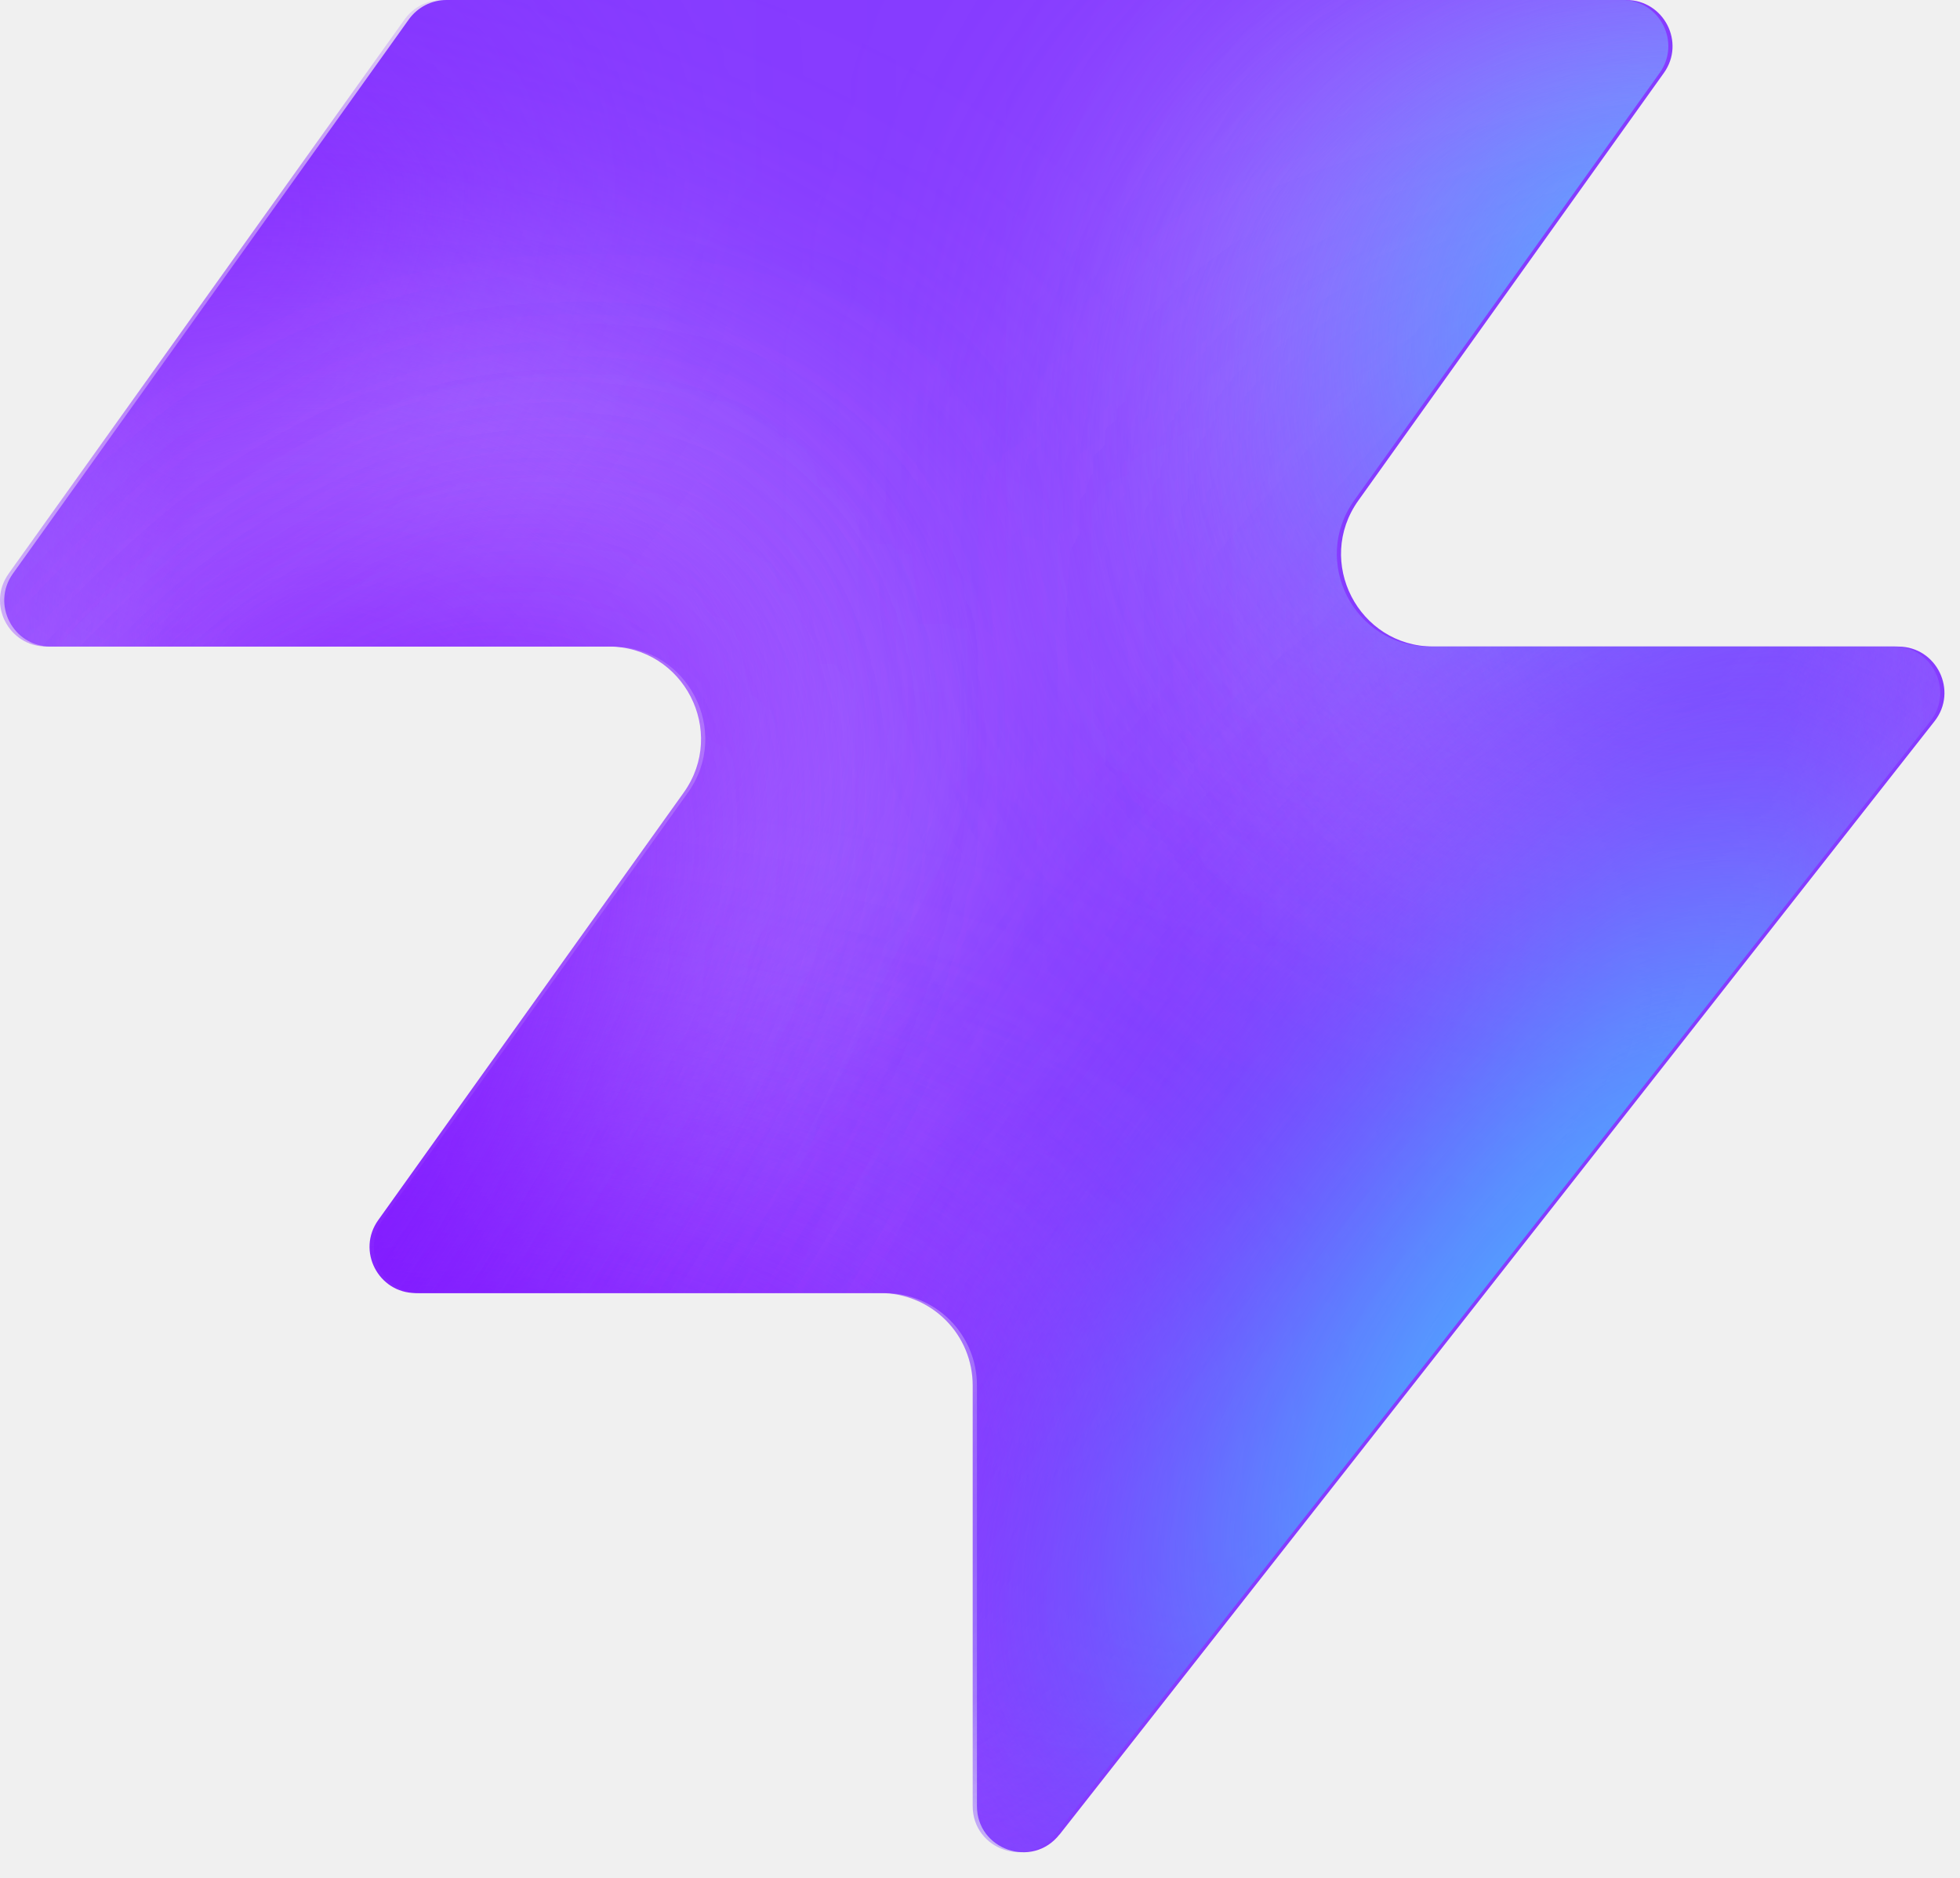
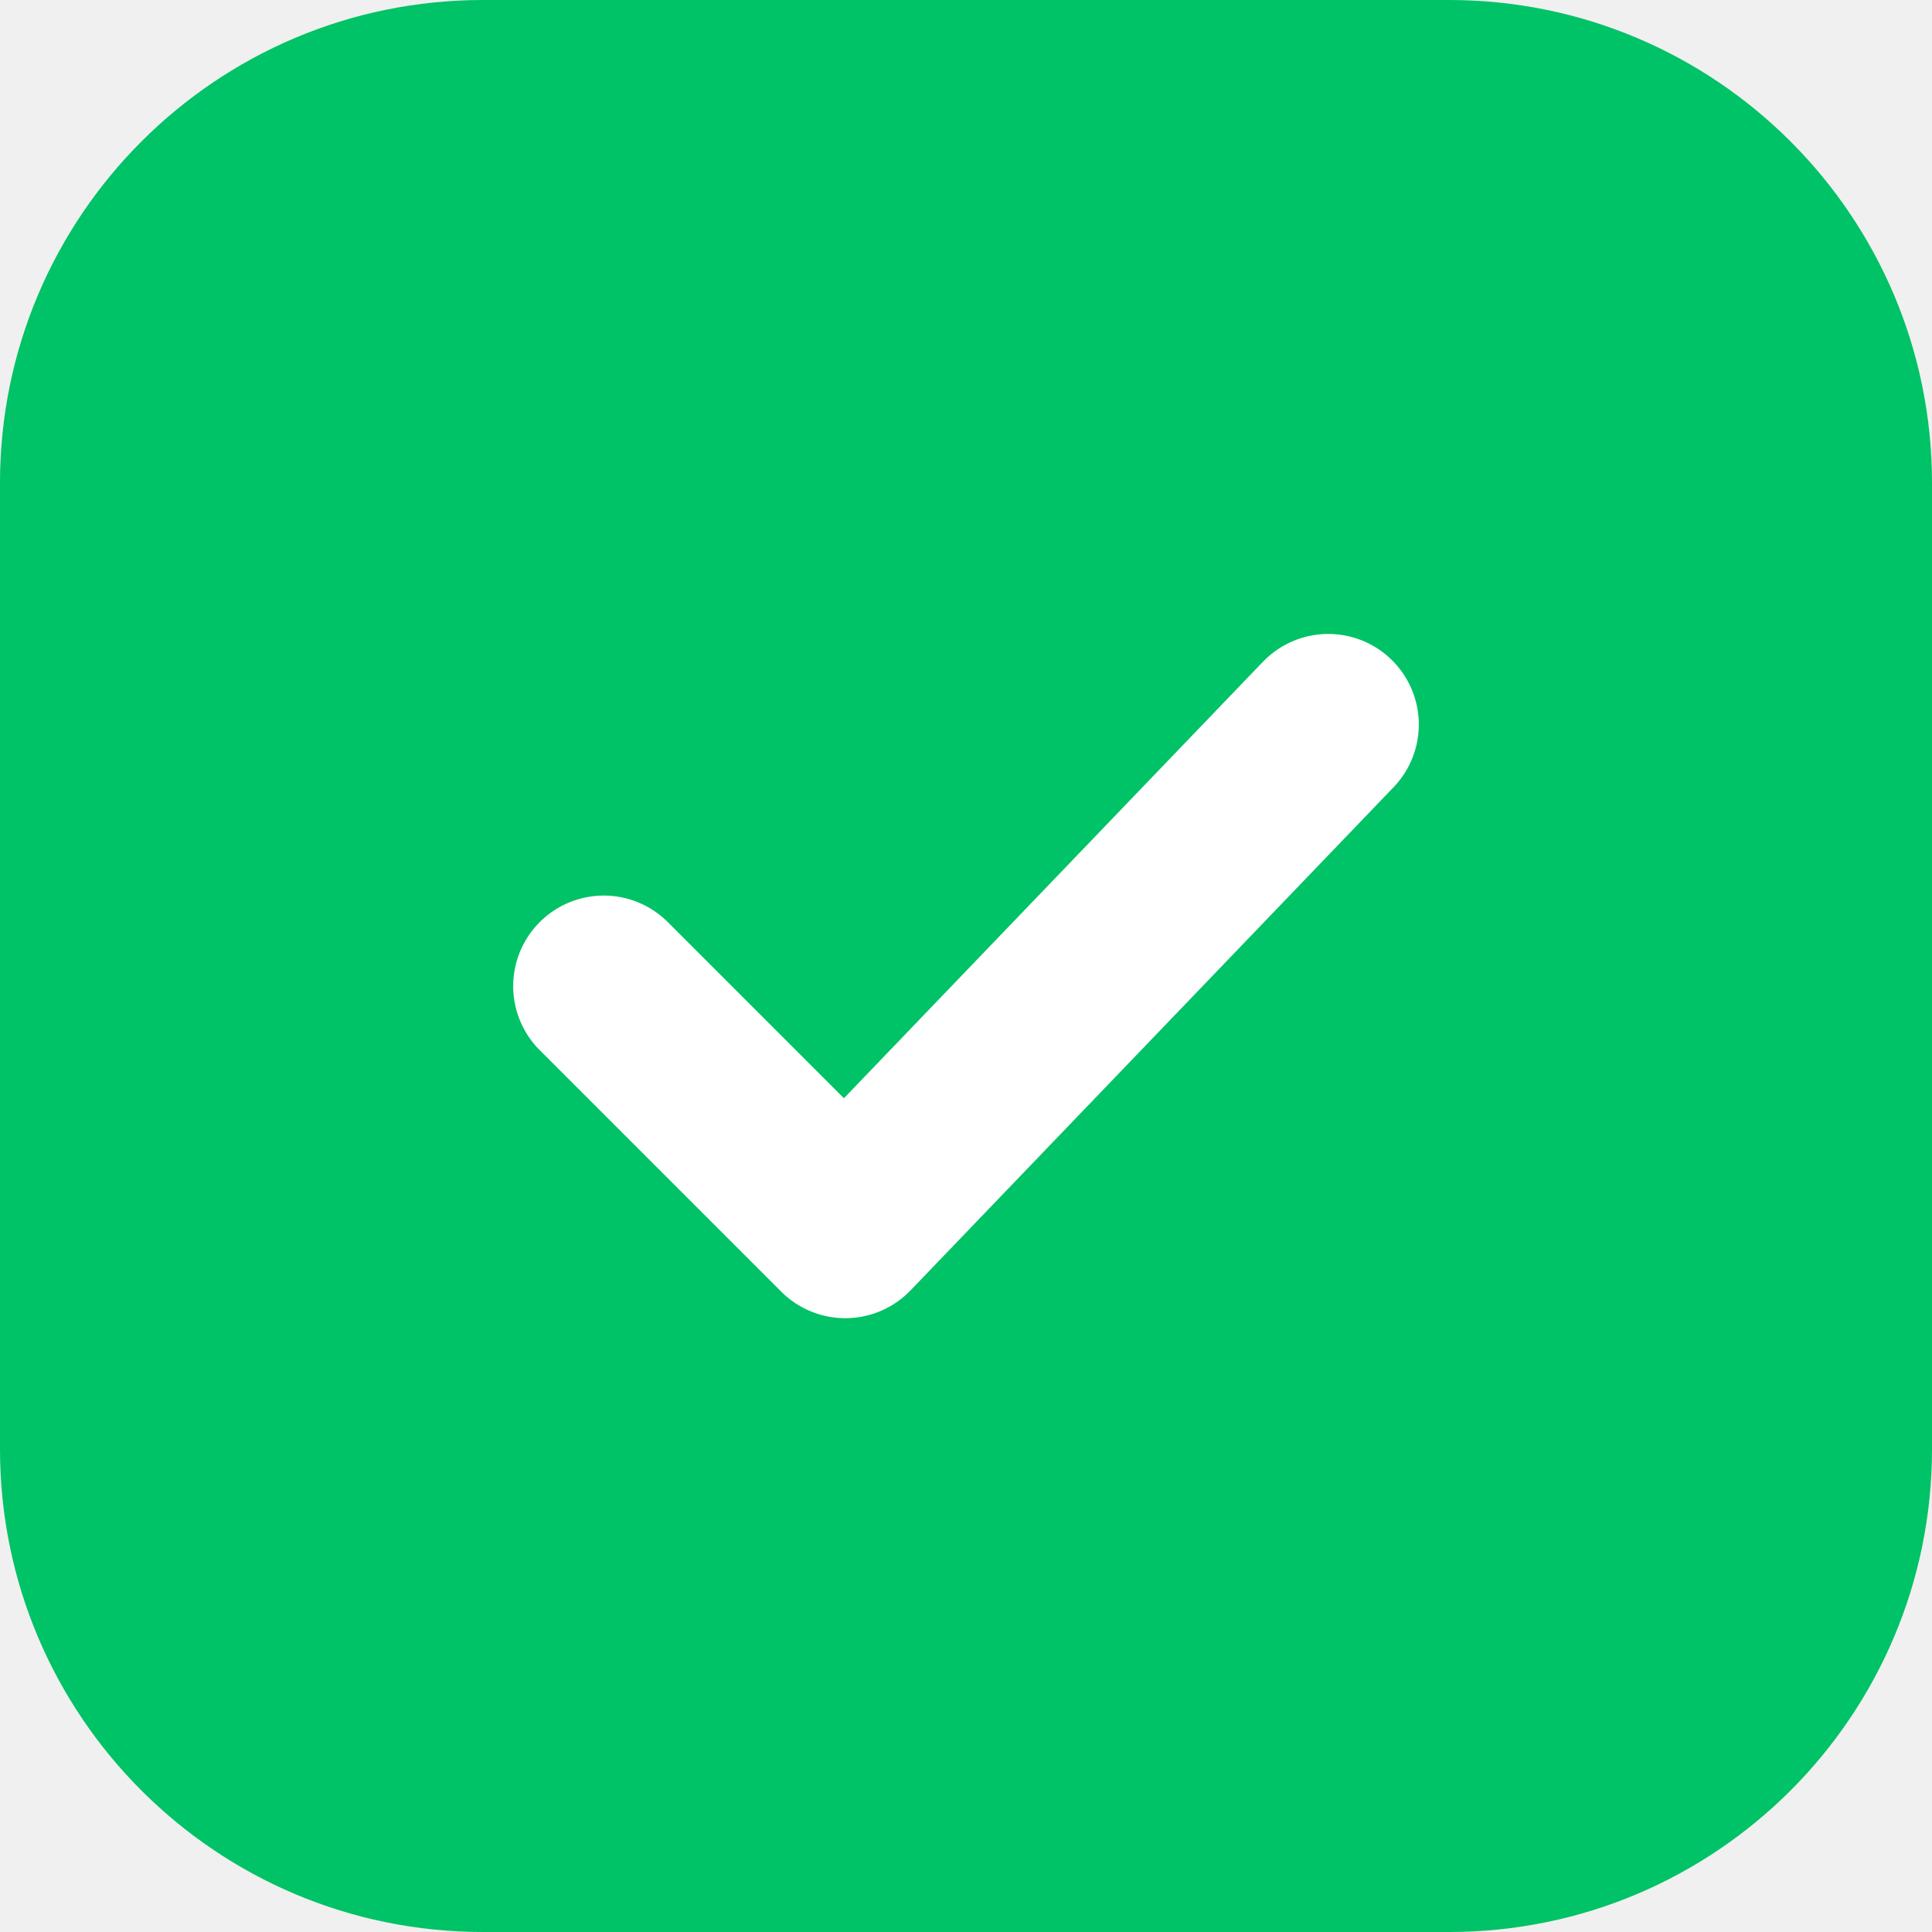
- <svg xmlns="http://www.w3.org/2000/svg" width="48" height="46" fill="none" viewBox="0 0 48 46">
-   <path fill="#863bff" d="M25.946 44.938c-.664.845-2.021.375-2.021-.698V33.937a2.26 2.26 0 0 0-2.262-2.262H10.287c-.92 0-1.456-1.04-.92-1.788l7.48-10.471c1.07-1.497 0-3.578-1.842-3.578H1.237c-.92 0-1.456-1.04-.92-1.788L10.013.474c.214-.297.556-.474.92-.474h28.894c.92 0 1.456 1.04.92 1.788l-7.48 10.471c-1.07 1.498 0 3.579 1.842 3.579h11.377c.943 0 1.473 1.088.89 1.83L25.947 44.94z" style="fill:#863bff;fill:color(display-p3 .525 .23 1);fill-opacity:1" />
-   <mask id="a" width="48" height="46" x="0" y="0" maskUnits="userSpaceOnUse" style="mask-type:alpha">
-     <path fill="#000" d="M25.842 44.938c-.664.844-2.021.375-2.021-.698V33.937a2.26 2.26 0 0 0-2.262-2.262H10.183c-.92 0-1.456-1.04-.92-1.788l7.48-10.471c1.07-1.498 0-3.579-1.842-3.579H1.133c-.92 0-1.456-1.04-.92-1.787L9.91.473c.214-.297.556-.474.92-.474h28.894c.92 0 1.456 1.04.92 1.788l-7.48 10.471c-1.07 1.498 0 3.578 1.842 3.578h11.377c.943 0 1.473 1.088.89 1.832L25.843 44.94z" style="fill:#000;fill-opacity:1" />
-   </mask>
-   <g mask="url(#a)">
-     <g filter="url(#b)">
-       <ellipse cx="5.508" cy="14.704" fill="#ede6ff" rx="5.508" ry="14.704" style="fill:#ede6ff;fill:color(display-p3 .927 .903 1);fill-opacity:1" transform="matrix(.00324 1 1 -.00324 -4.47 31.516)" />
-     </g>
-     <g filter="url(#c)">
-       <ellipse cx="10.399" cy="29.851" fill="#ede6ff" rx="10.399" ry="29.851" style="fill:#ede6ff;fill:color(display-p3 .927 .903 1);fill-opacity:1" transform="matrix(.00324 1 1 -.00324 -39.328 7.883)" />
-     </g>
-     <g filter="url(#d)">
-       <ellipse cx="5.508" cy="30.487" fill="#7e14ff" rx="5.508" ry="30.487" style="fill:#7e14ff;fill:color(display-p3 .492 .077 1);fill-opacity:1" transform="rotate(89.814 -25.913 -14.639)scale(1 -1)" />
-     </g>
-     <g filter="url(#e)">
-       <ellipse cx="5.508" cy="30.599" fill="#7e14ff" rx="5.508" ry="30.599" style="fill:#7e14ff;fill:color(display-p3 .492 .077 1);fill-opacity:1" transform="rotate(89.814 -32.644 -3.334)scale(1 -1)" />
-     </g>
-     <g filter="url(#f)">
-       <ellipse cx="5.508" cy="30.599" fill="#7e14ff" rx="5.508" ry="30.599" style="fill:#7e14ff;fill:color(display-p3 .492 .077 1);fill-opacity:1" transform="matrix(.00324 1 1 -.00324 -34.34 30.47)" />
-     </g>
-     <g filter="url(#g)">
-       <ellipse cx="14.072" cy="22.078" fill="#ede6ff" rx="14.072" ry="22.078" style="fill:#ede6ff;fill:color(display-p3 .927 .903 1);fill-opacity:1" transform="rotate(93.35 24.506 48.493)scale(-1 1)" />
-     </g>
-     <g filter="url(#h)">
-       <ellipse cx="3.47" cy="21.501" fill="#7e14ff" rx="3.47" ry="21.501" style="fill:#7e14ff;fill:color(display-p3 .492 .077 1);fill-opacity:1" transform="rotate(89.009 28.708 47.59)scale(-1 1)" />
-     </g>
-     <g filter="url(#i)">
-       <ellipse cx="3.47" cy="21.501" fill="#7e14ff" rx="3.47" ry="21.501" style="fill:#7e14ff;fill:color(display-p3 .492 .077 1);fill-opacity:1" transform="rotate(89.009 28.708 47.59)scale(-1 1)" />
-     </g>
-     <g filter="url(#j)">
-       <ellipse cx=".387" cy="8.972" fill="#7e14ff" rx="4.407" ry="29.108" style="fill:#7e14ff;fill:color(display-p3 .492 .077 1);fill-opacity:1" transform="rotate(39.51 .387 8.972)" />
-     </g>
-     <g filter="url(#k)">
-       <ellipse cx="47.523" cy="-6.092" fill="#7e14ff" rx="4.407" ry="29.108" style="fill:#7e14ff;fill:color(display-p3 .492 .077 1);fill-opacity:1" transform="rotate(37.892 47.523 -6.092)" />
-     </g>
-     <g filter="url(#l)">
-       <ellipse cx="41.412" cy="6.333" fill="#47bfff" rx="5.971" ry="9.665" style="fill:#47bfff;fill:color(display-p3 .28 .748 1);fill-opacity:1" transform="rotate(37.892 41.412 6.333)" />
-     </g>
-     <g filter="url(#m)">
-       <ellipse cx="-1.879" cy="38.332" fill="#7e14ff" rx="4.407" ry="29.108" style="fill:#7e14ff;fill:color(display-p3 .492 .077 1);fill-opacity:1" transform="rotate(37.892 -1.88 38.332)" />
-     </g>
-     <g filter="url(#n)">
-       <ellipse cx="-1.879" cy="38.332" fill="#7e14ff" rx="4.407" ry="29.108" style="fill:#7e14ff;fill:color(display-p3 .492 .077 1);fill-opacity:1" transform="rotate(37.892 -1.88 38.332)" />
-     </g>
-     <g filter="url(#o)">
-       <ellipse cx="35.651" cy="29.907" fill="#7e14ff" rx="4.407" ry="29.108" style="fill:#7e14ff;fill:color(display-p3 .492 .077 1);fill-opacity:1" transform="rotate(37.892 35.651 29.907)" />
-     </g>
-     <g filter="url(#p)">
-       <ellipse cx="38.418" cy="32.4" fill="#47bfff" rx="5.971" ry="15.297" style="fill:#47bfff;fill:color(display-p3 .28 .748 1);fill-opacity:1" transform="rotate(37.892 38.418 32.4)" />
-     </g>
-   </g>
-   <defs>
-     <filter id="b" width="60.045" height="41.654" x="-19.77" y="16.149" color-interpolation-filters="sRGB" filterUnits="userSpaceOnUse">
-       <feFlood flood-opacity="0" result="BackgroundImageFix" />
-       <feBlend in="SourceGraphic" in2="BackgroundImageFix" result="shape" />
-       <feGaussianBlur result="effect1_foregroundBlur_2002_17158" stdDeviation="7.659" />
-     </filter>
-     <filter id="c" width="90.34" height="51.437" x="-54.613" y="-7.533" color-interpolation-filters="sRGB" filterUnits="userSpaceOnUse">
-       <feFlood flood-opacity="0" result="BackgroundImageFix" />
-       <feBlend in="SourceGraphic" in2="BackgroundImageFix" result="shape" />
-       <feGaussianBlur result="effect1_foregroundBlur_2002_17158" stdDeviation="7.659" />
-     </filter>
-     <filter id="d" width="79.355" height="29.4" x="-49.64" y="2.03" color-interpolation-filters="sRGB" filterUnits="userSpaceOnUse">
-       <feFlood flood-opacity="0" result="BackgroundImageFix" />
-       <feBlend in="SourceGraphic" in2="BackgroundImageFix" result="shape" />
-       <feGaussianBlur result="effect1_foregroundBlur_2002_17158" stdDeviation="4.596" />
-     </filter>
-     <filter id="e" width="79.579" height="29.4" x="-45.045" y="20.029" color-interpolation-filters="sRGB" filterUnits="userSpaceOnUse">
-       <feFlood flood-opacity="0" result="BackgroundImageFix" />
-       <feBlend in="SourceGraphic" in2="BackgroundImageFix" result="shape" />
-       <feGaussianBlur result="effect1_foregroundBlur_2002_17158" stdDeviation="4.596" />
-     </filter>
-     <filter id="f" width="79.579" height="29.4" x="-43.513" y="21.178" color-interpolation-filters="sRGB" filterUnits="userSpaceOnUse">
-       <feFlood flood-opacity="0" result="BackgroundImageFix" />
-       <feBlend in="SourceGraphic" in2="BackgroundImageFix" result="shape" />
-       <feGaussianBlur result="effect1_foregroundBlur_2002_17158" stdDeviation="4.596" />
-     </filter>
-     <filter id="g" width="74.749" height="58.852" x="15.756" y="-17.901" color-interpolation-filters="sRGB" filterUnits="userSpaceOnUse">
-       <feFlood flood-opacity="0" result="BackgroundImageFix" />
-       <feBlend in="SourceGraphic" in2="BackgroundImageFix" result="shape" />
-       <feGaussianBlur result="effect1_foregroundBlur_2002_17158" stdDeviation="7.659" />
-     </filter>
-     <filter id="h" width="61.377" height="25.362" x="23.548" y="2.284" color-interpolation-filters="sRGB" filterUnits="userSpaceOnUse">
-       <feFlood flood-opacity="0" result="BackgroundImageFix" />
-       <feBlend in="SourceGraphic" in2="BackgroundImageFix" result="shape" />
-       <feGaussianBlur result="effect1_foregroundBlur_2002_17158" stdDeviation="4.596" />
-     </filter>
-     <filter id="i" width="61.377" height="25.362" x="23.548" y="2.284" color-interpolation-filters="sRGB" filterUnits="userSpaceOnUse">
-       <feFlood flood-opacity="0" result="BackgroundImageFix" />
-       <feBlend in="SourceGraphic" in2="BackgroundImageFix" result="shape" />
-       <feGaussianBlur result="effect1_foregroundBlur_2002_17158" stdDeviation="4.596" />
-     </filter>
-     <filter id="j" width="56.045" height="63.649" x="-27.636" y="-22.853" color-interpolation-filters="sRGB" filterUnits="userSpaceOnUse">
-       <feFlood flood-opacity="0" result="BackgroundImageFix" />
-       <feBlend in="SourceGraphic" in2="BackgroundImageFix" result="shape" />
-       <feGaussianBlur result="effect1_foregroundBlur_2002_17158" stdDeviation="4.596" />
-     </filter>
-     <filter id="k" width="54.814" height="64.646" x="20.116" y="-38.415" color-interpolation-filters="sRGB" filterUnits="userSpaceOnUse">
-       <feFlood flood-opacity="0" result="BackgroundImageFix" />
-       <feBlend in="SourceGraphic" in2="BackgroundImageFix" result="shape" />
-       <feGaussianBlur result="effect1_foregroundBlur_2002_17158" stdDeviation="4.596" />
-     </filter>
-     <filter id="l" width="33.541" height="35.313" x="24.641" y="-11.323" color-interpolation-filters="sRGB" filterUnits="userSpaceOnUse">
-       <feFlood flood-opacity="0" result="BackgroundImageFix" />
-       <feBlend in="SourceGraphic" in2="BackgroundImageFix" result="shape" />
-       <feGaussianBlur result="effect1_foregroundBlur_2002_17158" stdDeviation="4.596" />
-     </filter>
-     <filter id="m" width="54.814" height="64.646" x="-29.286" y="6.009" color-interpolation-filters="sRGB" filterUnits="userSpaceOnUse">
-       <feFlood flood-opacity="0" result="BackgroundImageFix" />
-       <feBlend in="SourceGraphic" in2="BackgroundImageFix" result="shape" />
-       <feGaussianBlur result="effect1_foregroundBlur_2002_17158" stdDeviation="4.596" />
-     </filter>
-     <filter id="n" width="54.814" height="64.646" x="-29.286" y="6.009" color-interpolation-filters="sRGB" filterUnits="userSpaceOnUse">
-       <feFlood flood-opacity="0" result="BackgroundImageFix" />
-       <feBlend in="SourceGraphic" in2="BackgroundImageFix" result="shape" />
-       <feGaussianBlur result="effect1_foregroundBlur_2002_17158" stdDeviation="4.596" />
-     </filter>
-     <filter id="o" width="54.814" height="64.646" x="8.244" y="-2.416" color-interpolation-filters="sRGB" filterUnits="userSpaceOnUse">
-       <feFlood flood-opacity="0" result="BackgroundImageFix" />
-       <feBlend in="SourceGraphic" in2="BackgroundImageFix" result="shape" />
-       <feGaussianBlur result="effect1_foregroundBlur_2002_17158" stdDeviation="4.596" />
-     </filter>
-     <filter id="p" width="39.409" height="43.623" x="18.713" y="10.588" color-interpolation-filters="sRGB" filterUnits="userSpaceOnUse">
-       <feFlood flood-opacity="0" result="BackgroundImageFix" />
-       <feBlend in="SourceGraphic" in2="BackgroundImageFix" result="shape" />
-       <feGaussianBlur result="effect1_foregroundBlur_2002_17158" stdDeviation="4.596" />
-     </filter>
-   </defs>
+ <svg xmlns="http://www.w3.org/2000/svg" width="48" height="48" viewBox="0 0 48 48" fill="none">
+   <rect width="48" height="48" rx="12" fill="#00c266" />
+   <path d="M15 24.5L21 30.5L33 18" stroke="#ffffff" stroke-width="4.5" stroke-linecap="round" stroke-linejoin="round" />
</svg>
